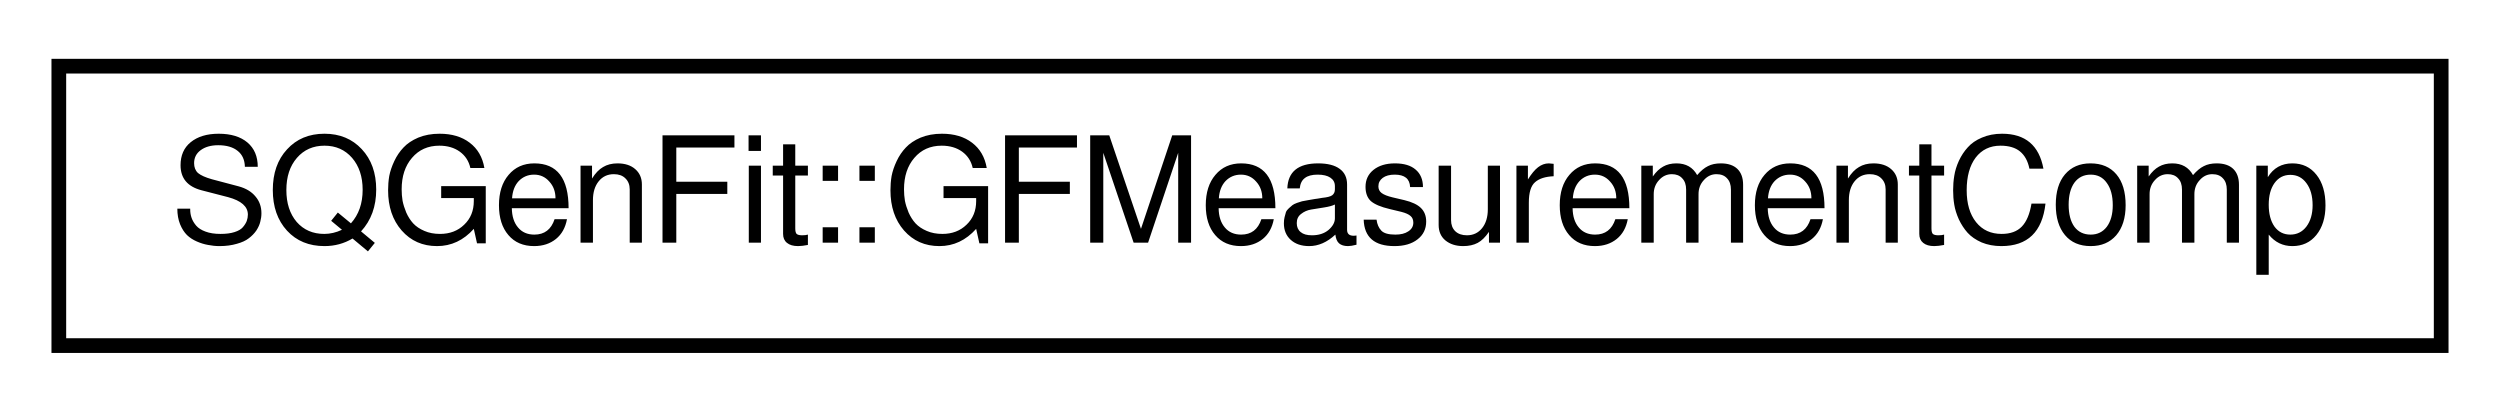
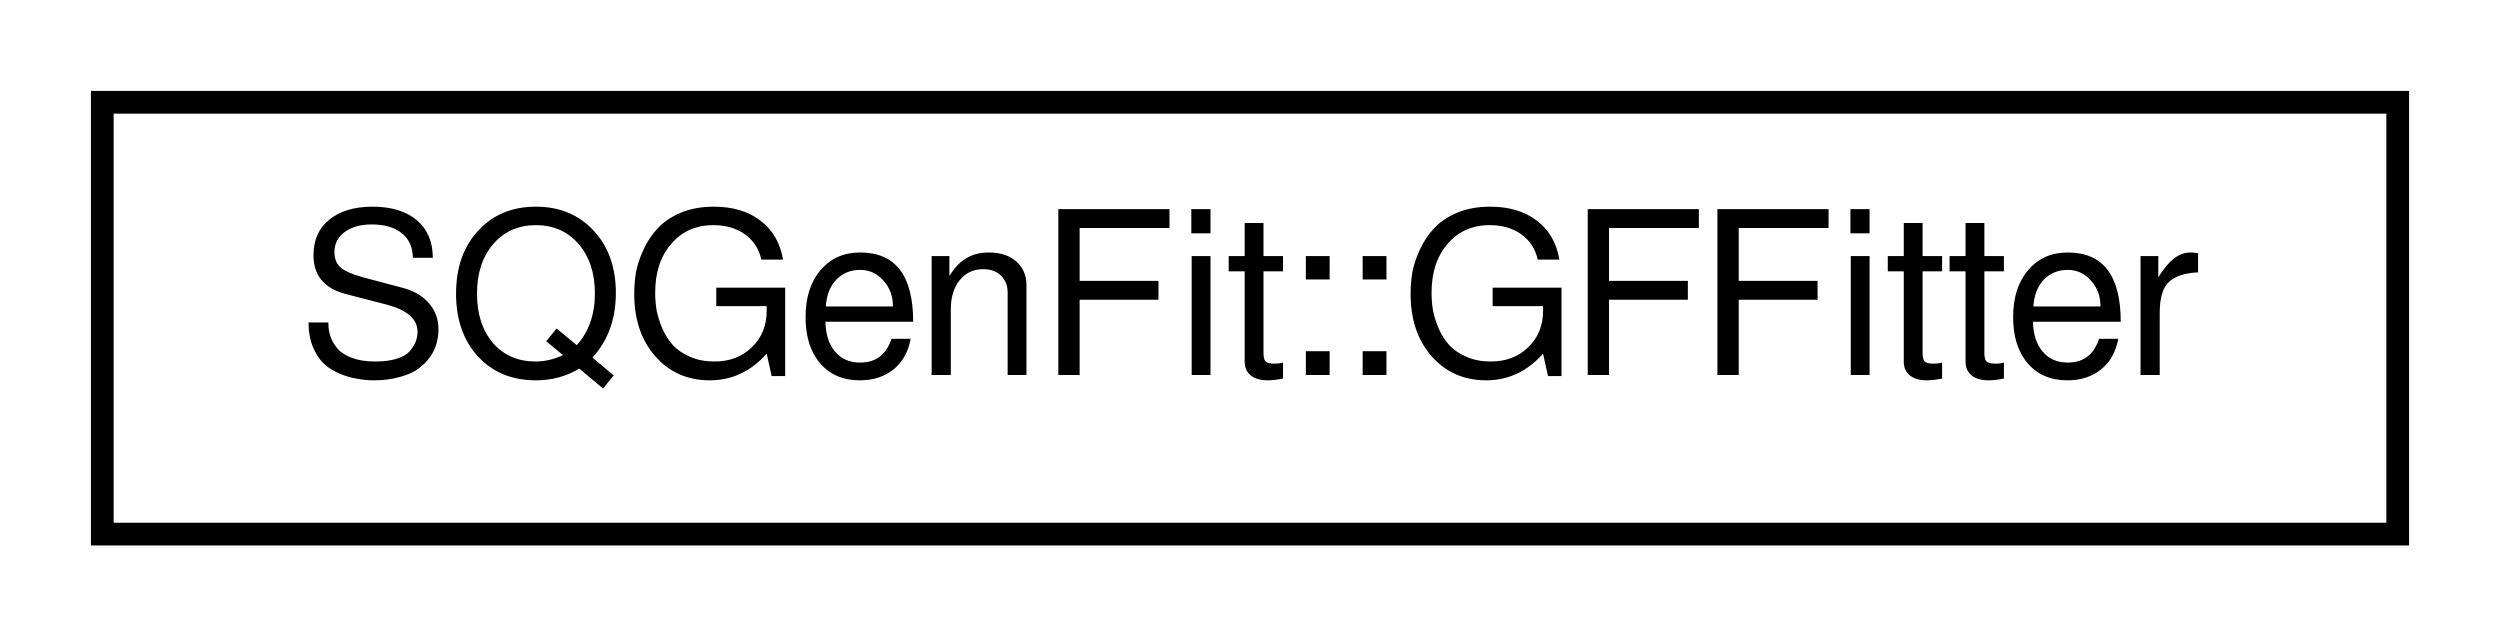
- <svg xmlns="http://www.w3.org/2000/svg" xmlns:xlink="http://www.w3.org/1999/xlink" width="170pt" height="28pt" viewBox="0.00 0.00 170.00 28.00">
+ <svg xmlns="http://www.w3.org/2000/svg" xmlns:xlink="http://www.w3.org/1999/xlink" width="110pt" height="28pt" viewBox="0.00 0.00 110.00 28.00">
  <g id="graph0" class="graph" transform="scale(1 1) rotate(0) translate(4 24)">
    <g id="node1" class="node">
      <g id="a_node1">
-         <a xlink:href="d4/d70/classSQGenFit_1_1GFMeasurementComp.html" target="_top" xlink:title="SQGenFit::GFMeasurementComp">
-           <polygon fill="none" stroke="black" points="0,-0.5 0,-19.5 162,-19.5 162,-0.5 0,-0.5" />
-           <text text-anchor="middle" x="81" y="-7.5" font-family="FreeSans" font-size="10.00">SQGenFit::GFMeasurementComp</text>
+         <a xlink:href="d8/d77/classSQGenFit_1_1GFFitter.html" target="_top" xlink:title="SQGenFit::GFFitter">
+           <polygon fill="none" stroke="black" points="0.5,-0.5 0.5,-19.5 101.5,-19.5 101.5,-0.5 0.5,-0.5" />
+           <text text-anchor="middle" x="51" y="-7.5" font-family="FreeSans" font-size="10.00">SQGenFit::GFFitter</text>
        </a>
      </g>
    </g>
  </g>
</svg>
